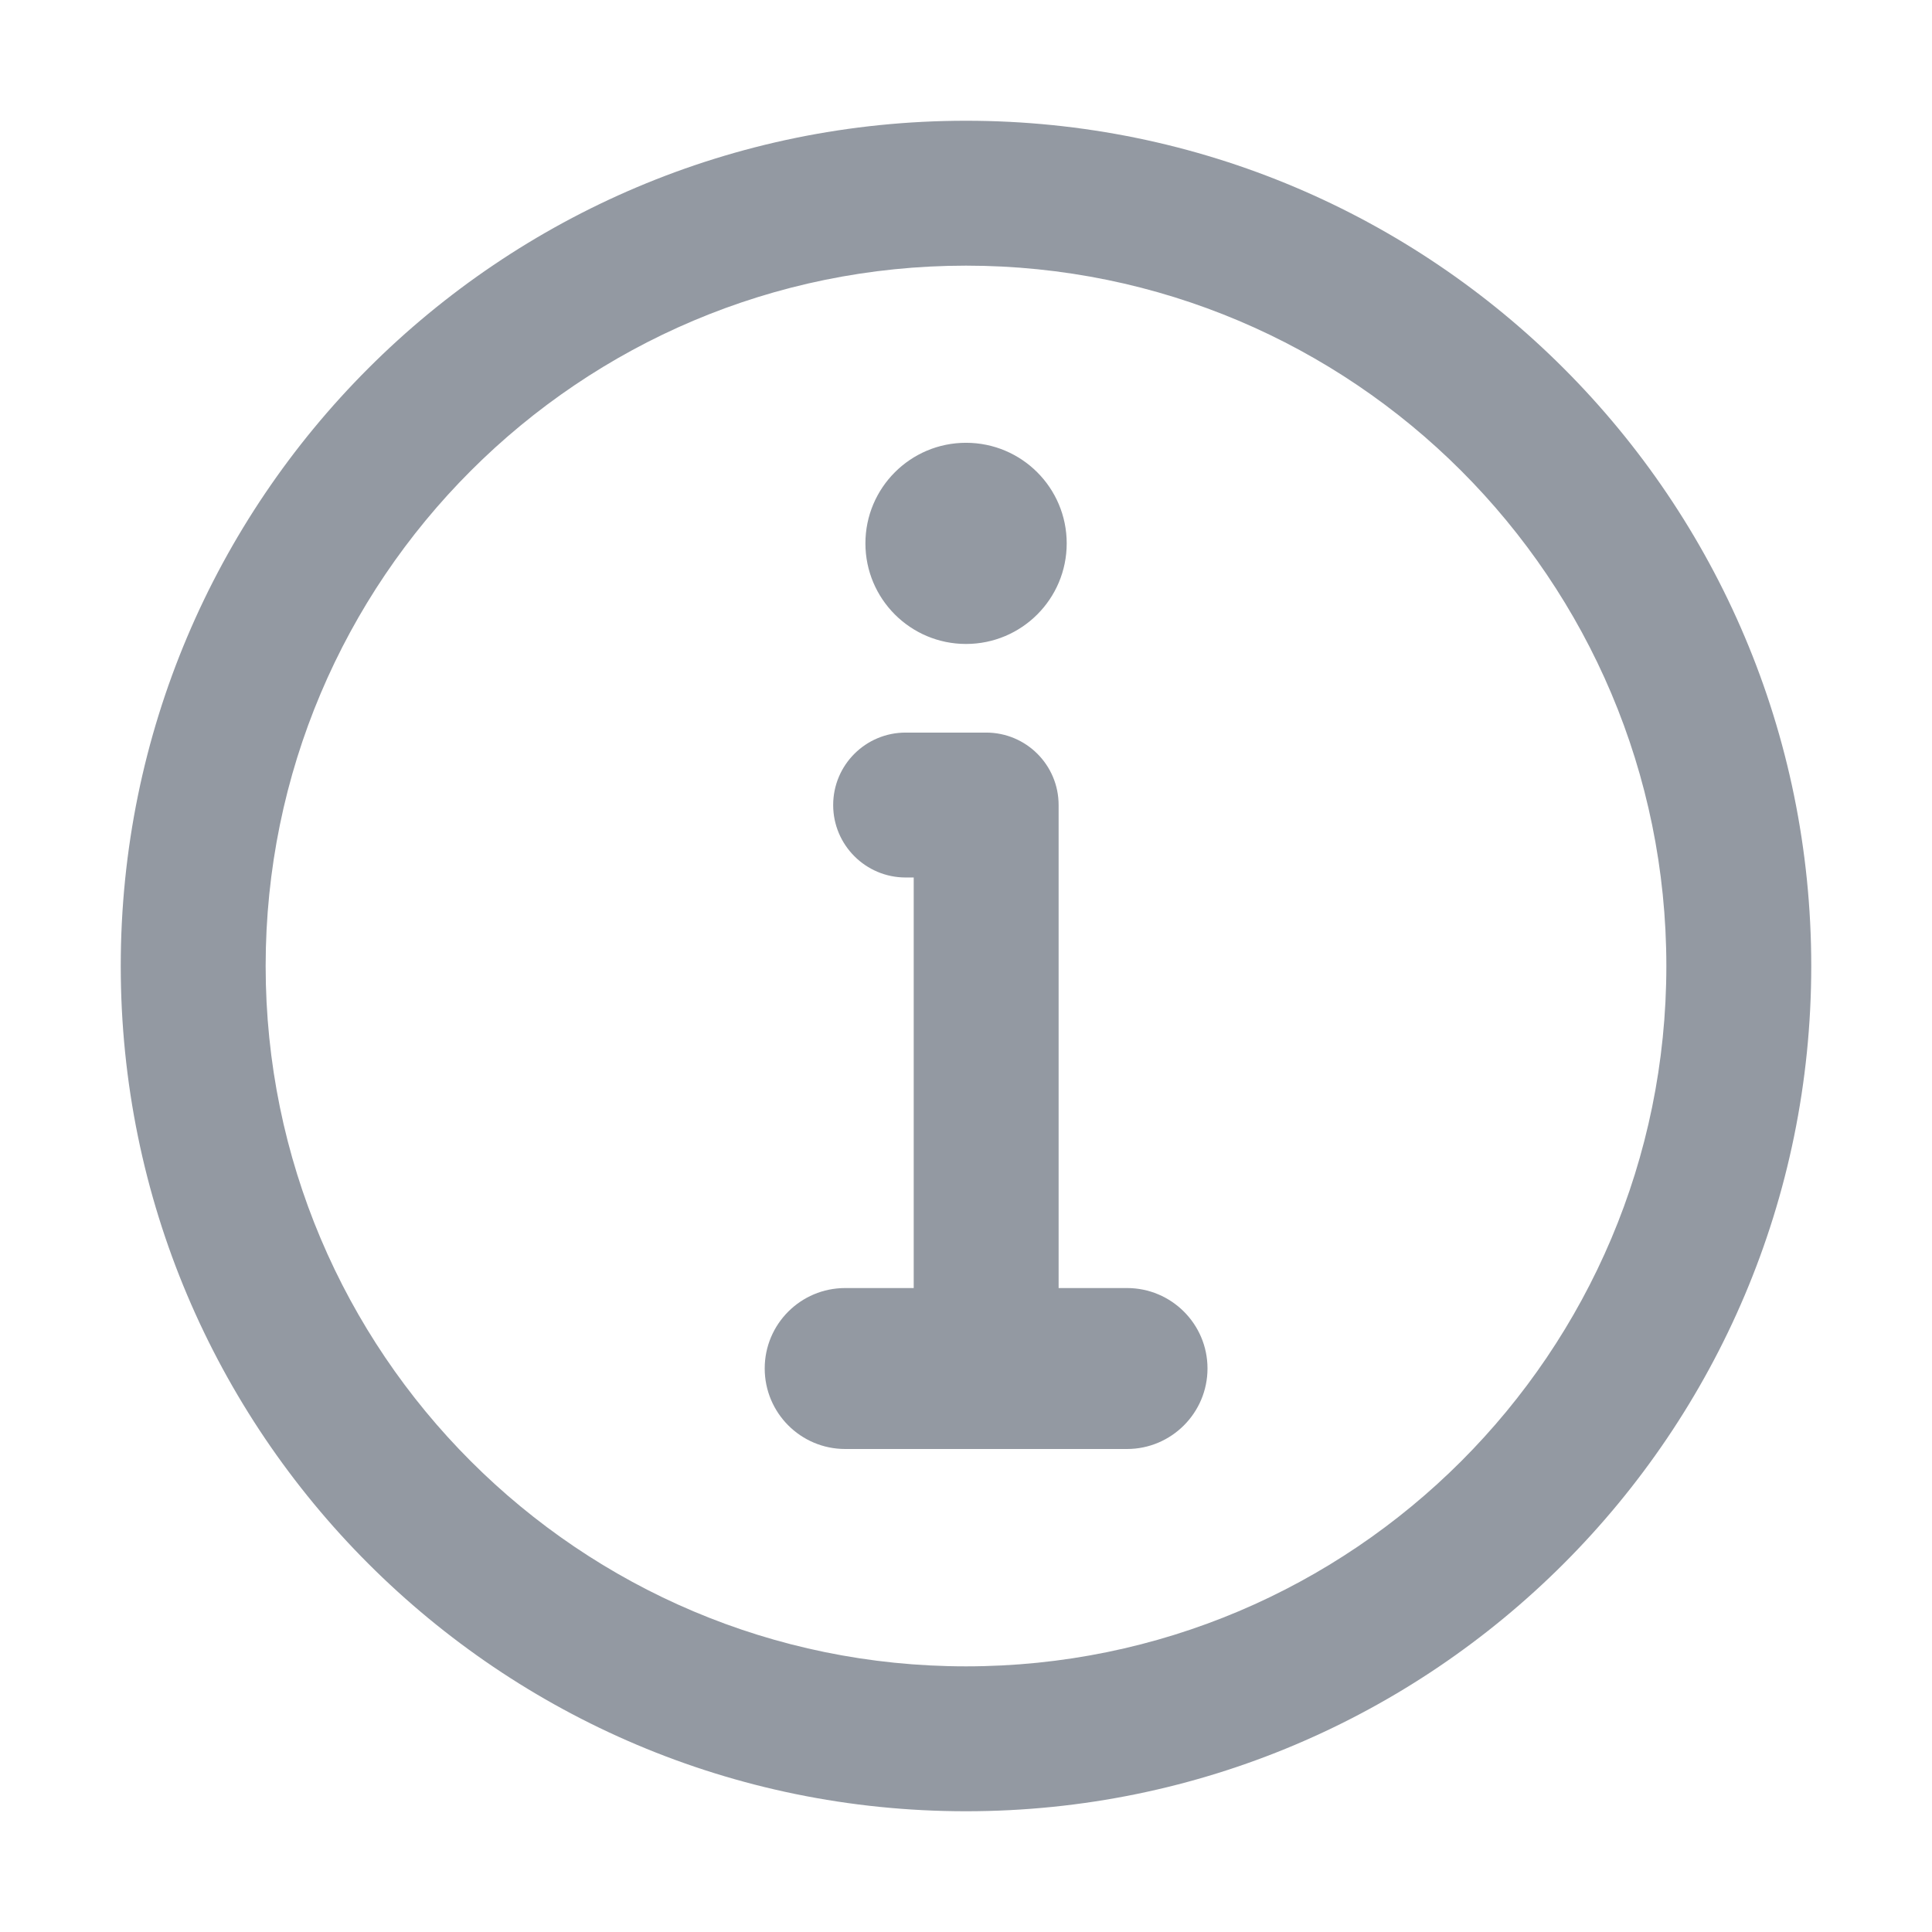
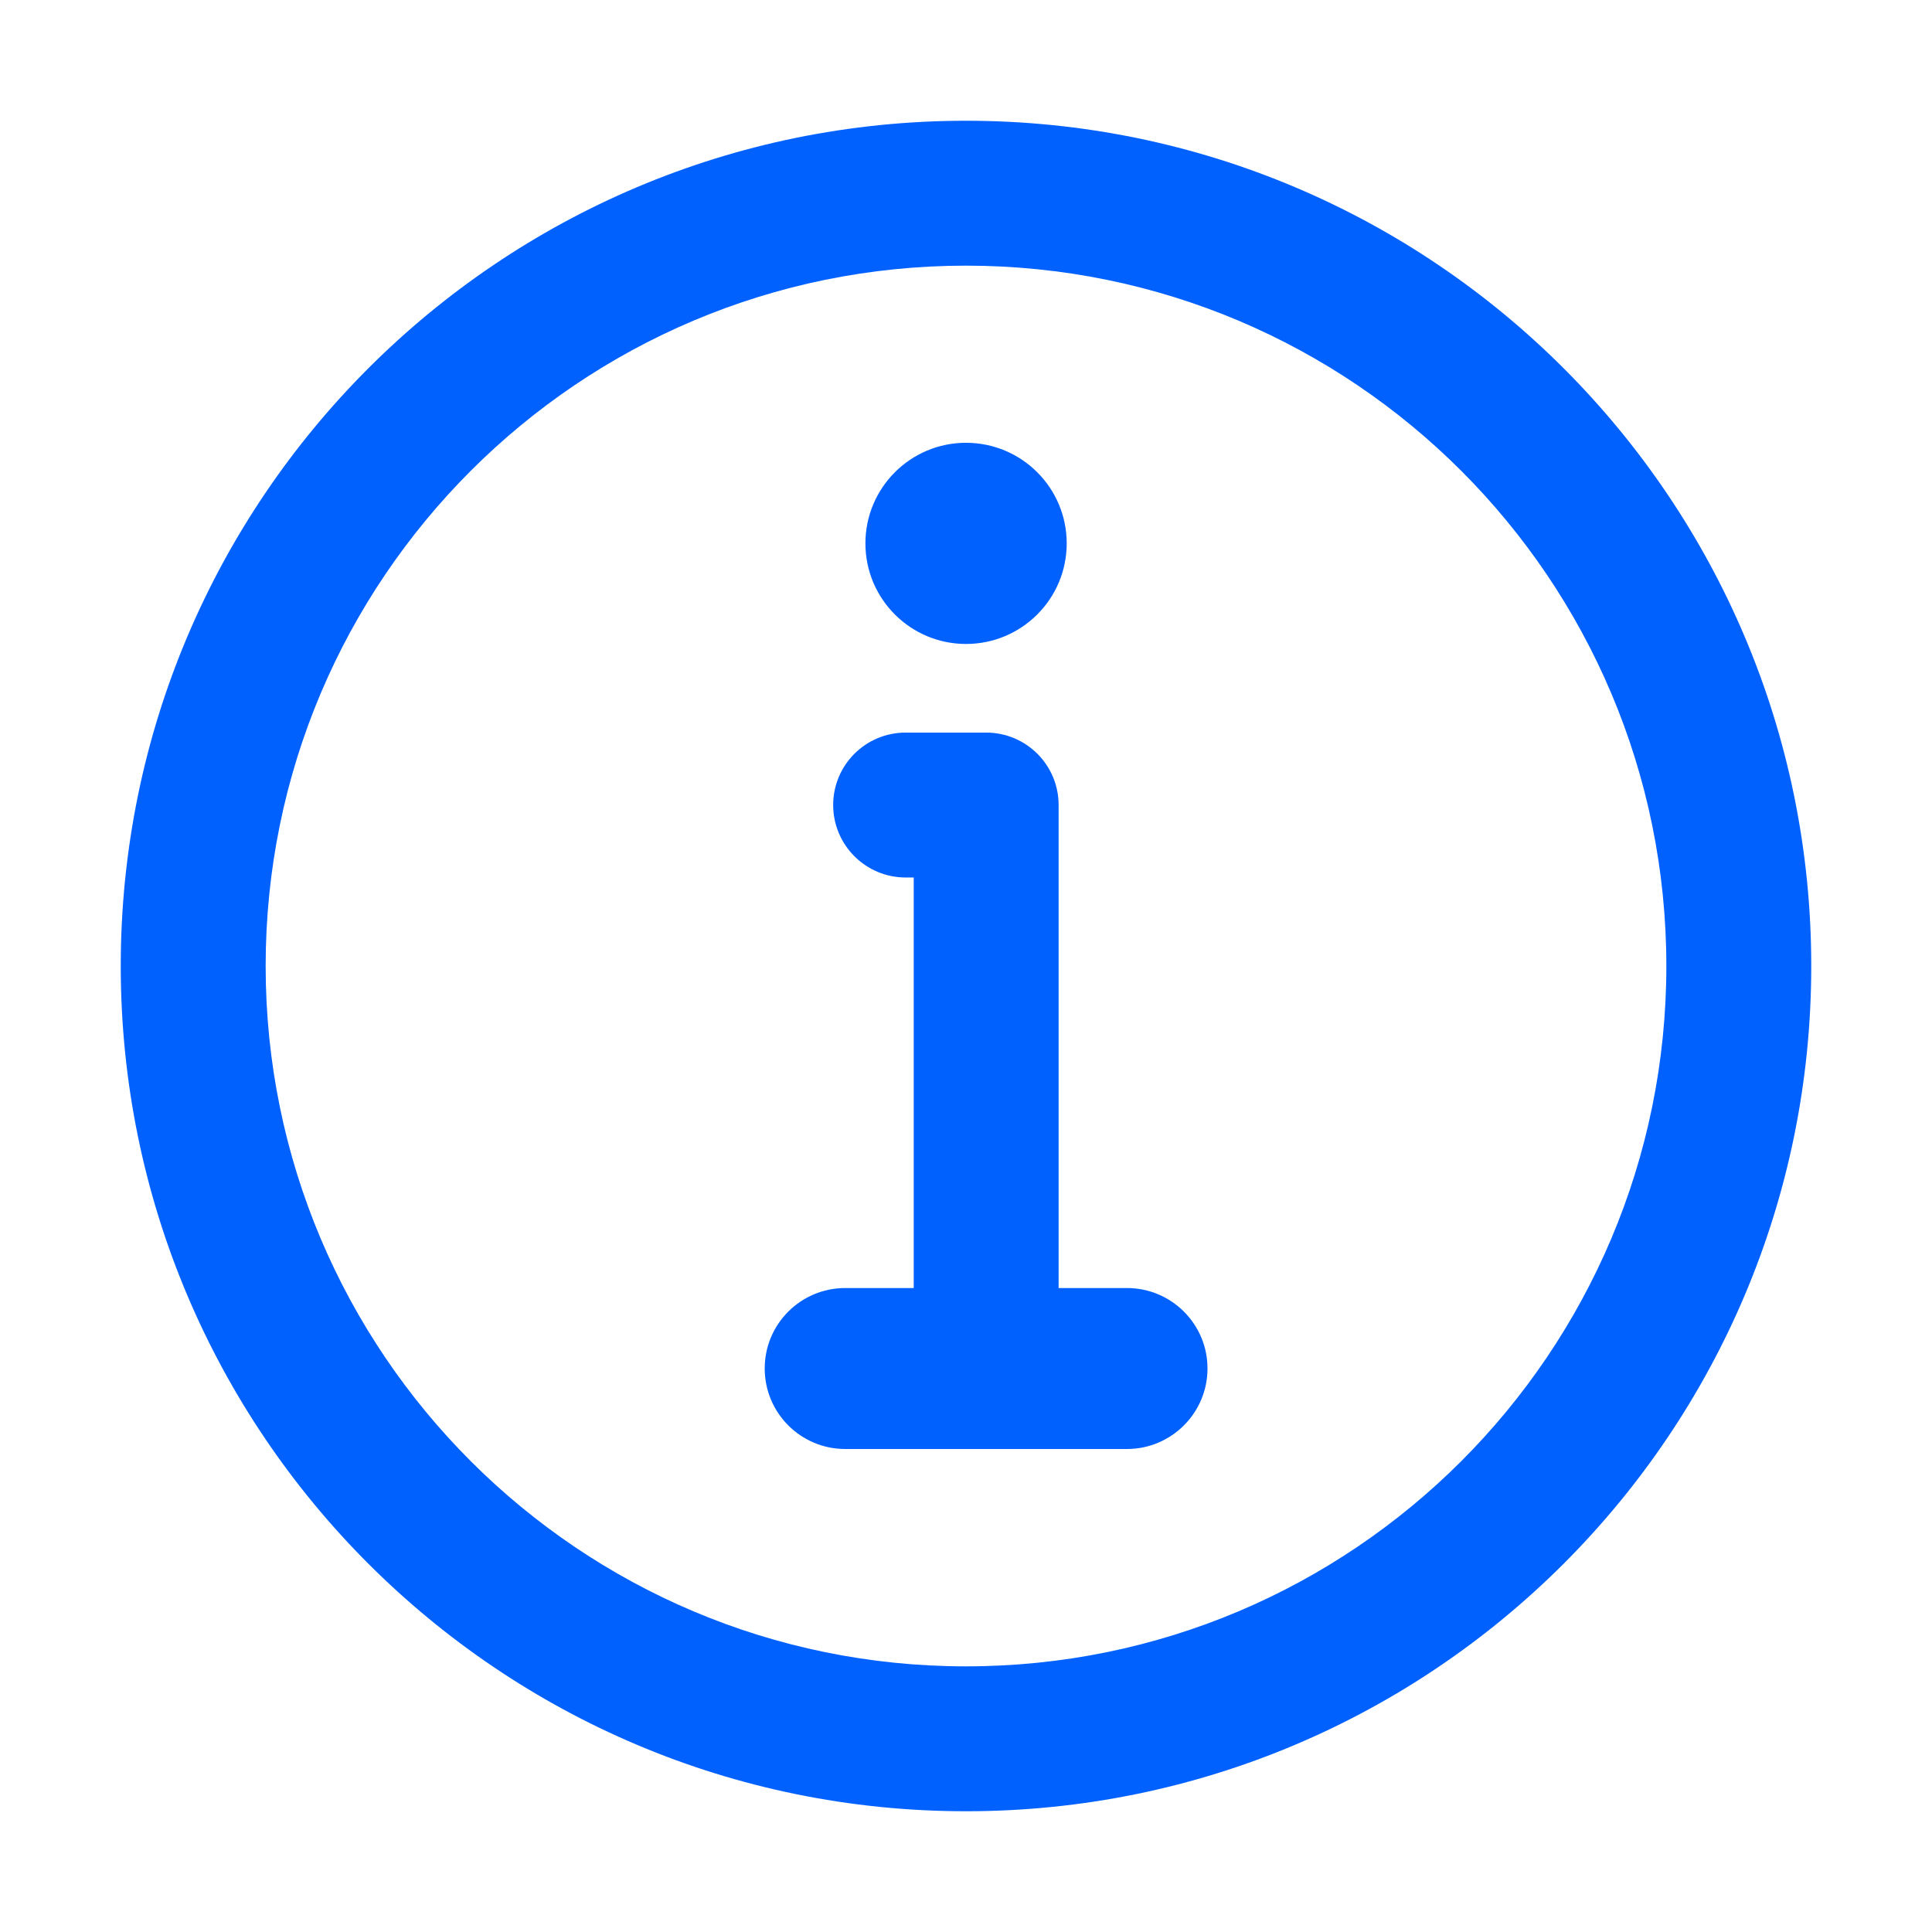
<svg xmlns="http://www.w3.org/2000/svg" width="16" height="16" viewBox="0 0 16 16" fill="none">
-   <path fill-rule="evenodd" clip-rule="evenodd" d="M13.8 8C13.8 11.203 11.203 13.8 8 13.8C4.797 13.8 2.2 11.203 2.2 8C2.2 4.797 4.797 2.2 8 2.2C11.203 2.2 13.8 4.797 13.8 8ZM15 8C15 11.866 11.866 15 8 15C4.134 15 1 11.866 1 8C1 4.134 4.134 1 8 1C11.866 1 15 4.134 15 8ZM8.834 4.5C8.834 4.04 8.461 3.667 8 3.667C7.54 3.667 7.167 4.04 7.167 4.5C7.167 4.96 7.54 5.333 8 5.333C8.461 5.333 8.834 4.96 8.834 4.5ZM7.5 6.067C7.169 6.067 6.9 6.335 6.9 6.667C6.9 6.998 7.169 7.267 7.5 7.267H7.567V10.667H7C6.631 10.667 6.333 10.965 6.333 11.333C6.333 11.701 6.631 12 7 12H9.333C9.701 12 10 11.701 10 11.333C10 10.965 9.701 10.667 9.333 10.667H8.767V6.667C8.767 6.335 8.498 6.067 8.167 6.067H7.5Z" fill="#9399A2" />
+   <path fill-rule="evenodd" clip-rule="evenodd" d="M13.8 8C13.8 11.203 11.203 13.8 8 13.8C4.797 13.8 2.2 11.203 2.2 8C2.2 4.797 4.797 2.2 8 2.2C11.203 2.2 13.8 4.797 13.8 8ZM15 8C15 11.866 11.866 15 8 15C4.134 15 1 11.866 1 8C1 4.134 4.134 1 8 1C11.866 1 15 4.134 15 8ZM8.834 4.5C8.834 4.04 8.461 3.667 8 3.667C7.54 3.667 7.167 4.04 7.167 4.5C7.167 4.96 7.54 5.333 8 5.333C8.461 5.333 8.834 4.96 8.834 4.5ZM7.5 6.067C7.169 6.067 6.9 6.335 6.9 6.667C6.9 6.998 7.169 7.267 7.5 7.267H7.567V10.667H7C6.631 10.667 6.333 10.965 6.333 11.333C6.333 11.701 6.631 12 7 12H9.333C9.701 12 10 11.701 10 11.333C10 10.965 9.701 10.667 9.333 10.667H8.767V6.667C8.767 6.335 8.498 6.067 8.167 6.067H7.5Z" fill="#0061FF" />
</svg>
